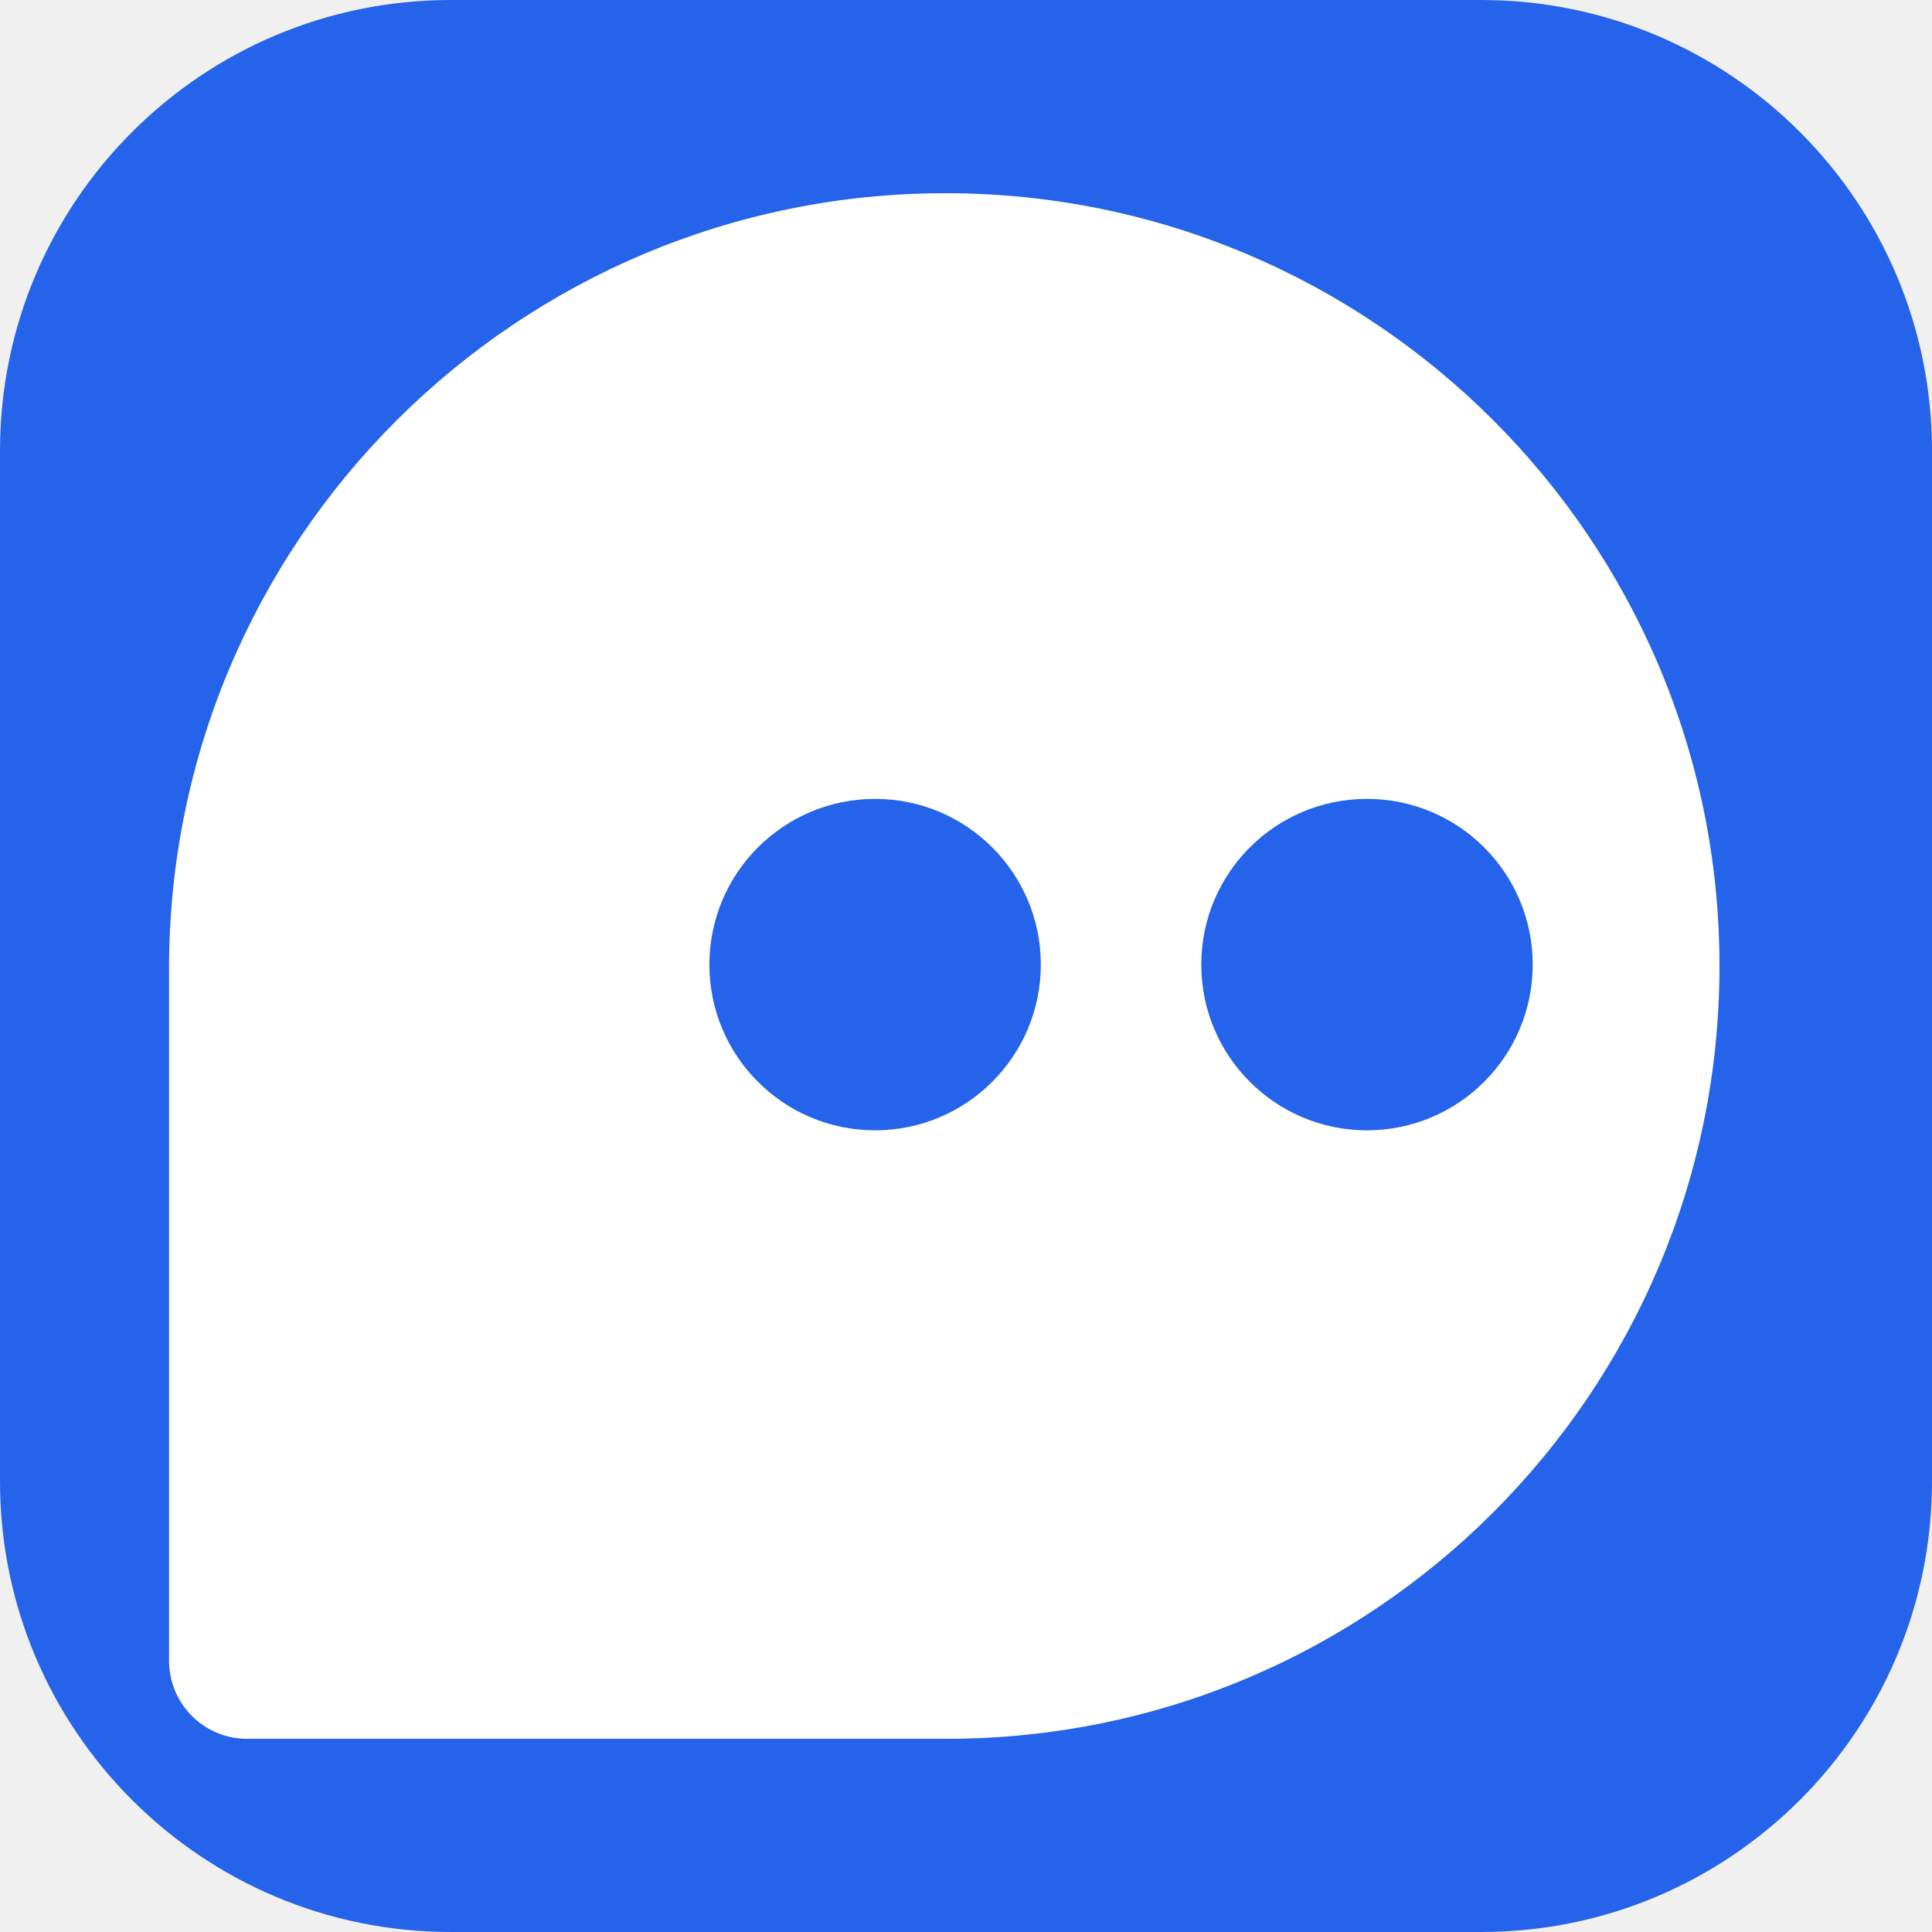
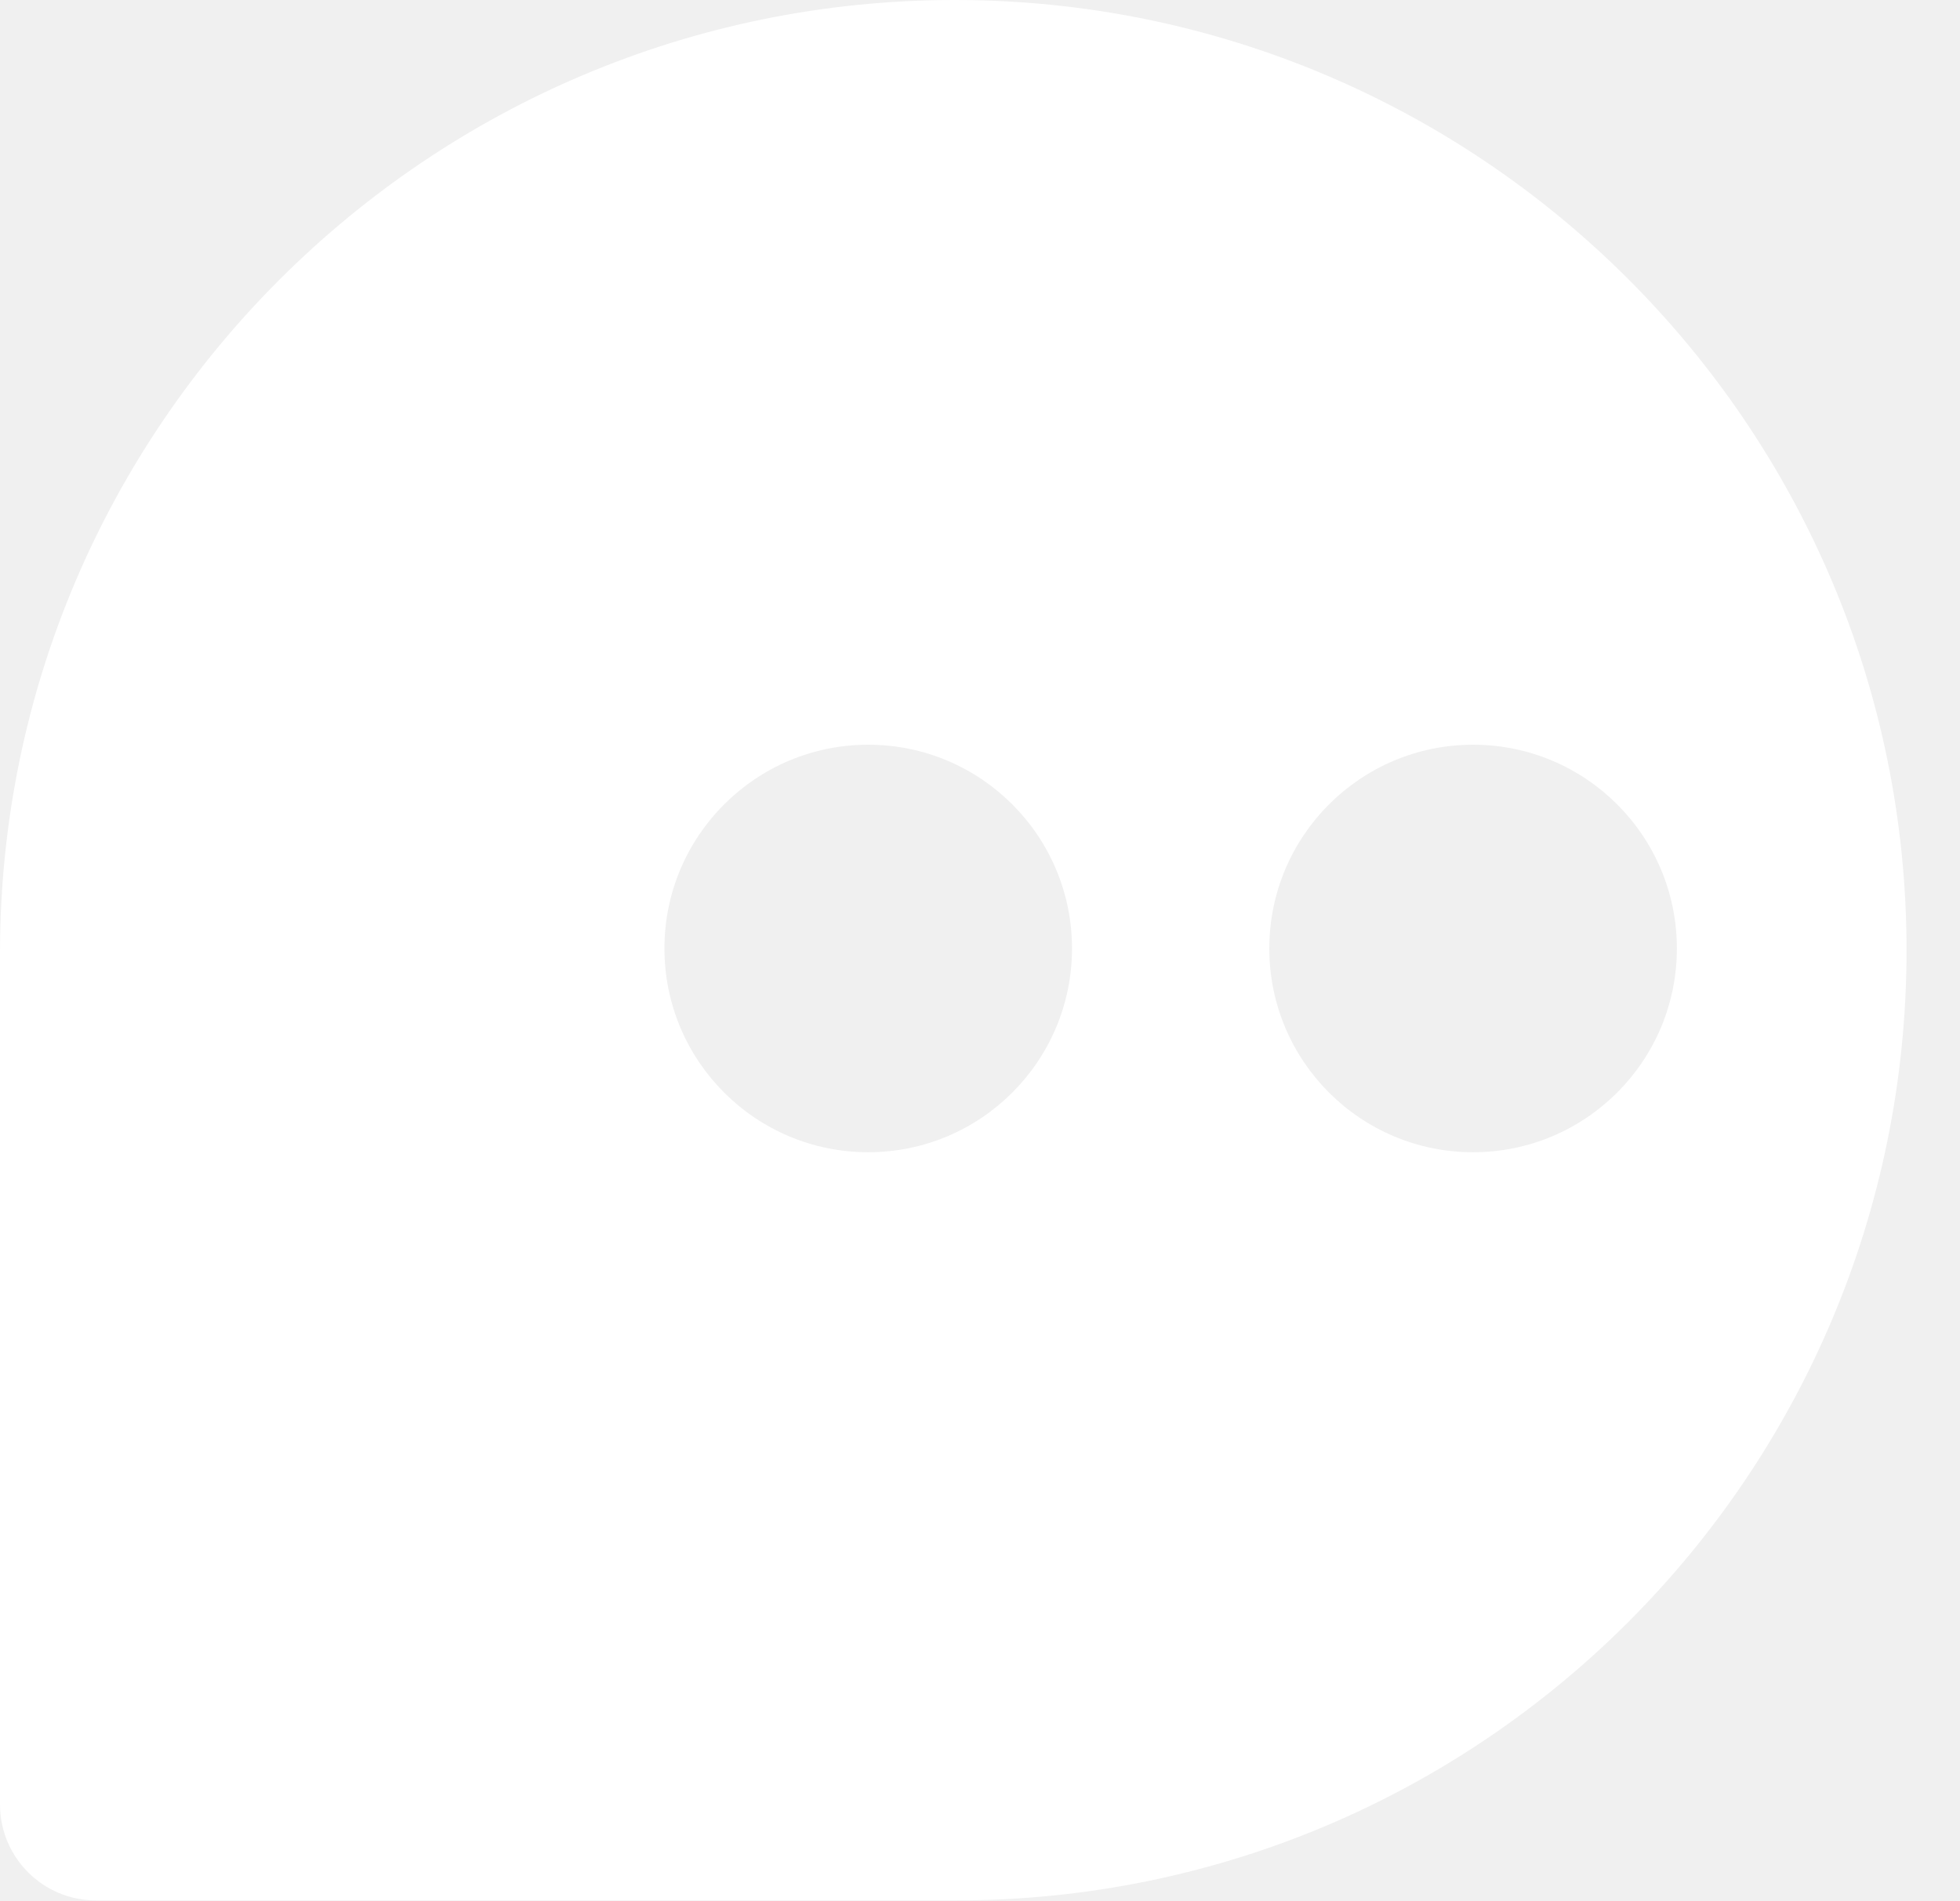
- <svg xmlns="http://www.w3.org/2000/svg" width="180" height="180" viewBox="0 0 180 180" fill="none">
-   <defs>
-     <clipPath id="badge">
-       <rect width="180" height="180" rx="42" />
-     </clipPath>
-   </defs>
-   <rect width="180" height="180" rx="42" fill="#2563eb" />
-   <g transform="translate(90,90) scale(4.5) translate(-16.5,-16)">
-     <path fill-rule="evenodd" clip-rule="evenodd" d="M16.075 0C7.211 0 0 7.186 0 16.05V30.385C0 31.277 0.723 32 1.615 32H16.1C24.937 32 32.1 24.837 32.1 16C32.1 7.163 24.912 0 16.075 0ZM24.802 19.402C26.697 19.402 28.233 17.866 28.233 15.971C28.233 14.076 26.697 12.54 24.802 12.54C22.907 12.54 21.371 14.076 21.371 15.971C21.371 17.866 22.907 19.402 24.802 19.402ZM14.618 19.402C16.513 19.402 18.049 17.866 18.049 15.971C18.049 14.076 16.513 12.54 14.618 12.54C12.723 12.54 11.187 14.076 11.187 15.971C11.187 17.866 12.723 19.402 14.618 19.402Z" fill="white" />
-   </g>
+ <svg xmlns="http://www.w3.org/2000/svg" width="33" height="32" viewBox="0 0 33 32" fill="none">
+   <path fill-rule="evenodd" clip-rule="evenodd" d="M16.075 0C7.211 0 0 7.186 0 16.05V30.385C0 31.277 0.723 32 1.615 32H16.1C24.937 32 32.1 24.837 32.1 16C32.1 7.163 24.912 0 16.075 0ZM24.802 19.402C26.697 19.402 28.233 17.866 28.233 15.971C28.233 14.076 26.697 12.54 24.802 12.54C22.907 12.54 21.371 14.076 21.371 15.971C21.371 17.866 22.907 19.402 24.802 19.402ZM14.618 19.402C16.513 19.402 18.049 17.866 18.049 15.971C18.049 14.076 16.513 12.54 14.618 12.54C12.723 12.54 11.187 14.076 11.187 15.971C11.187 17.866 12.723 19.402 14.618 19.402Z" fill="white" />
</svg>
